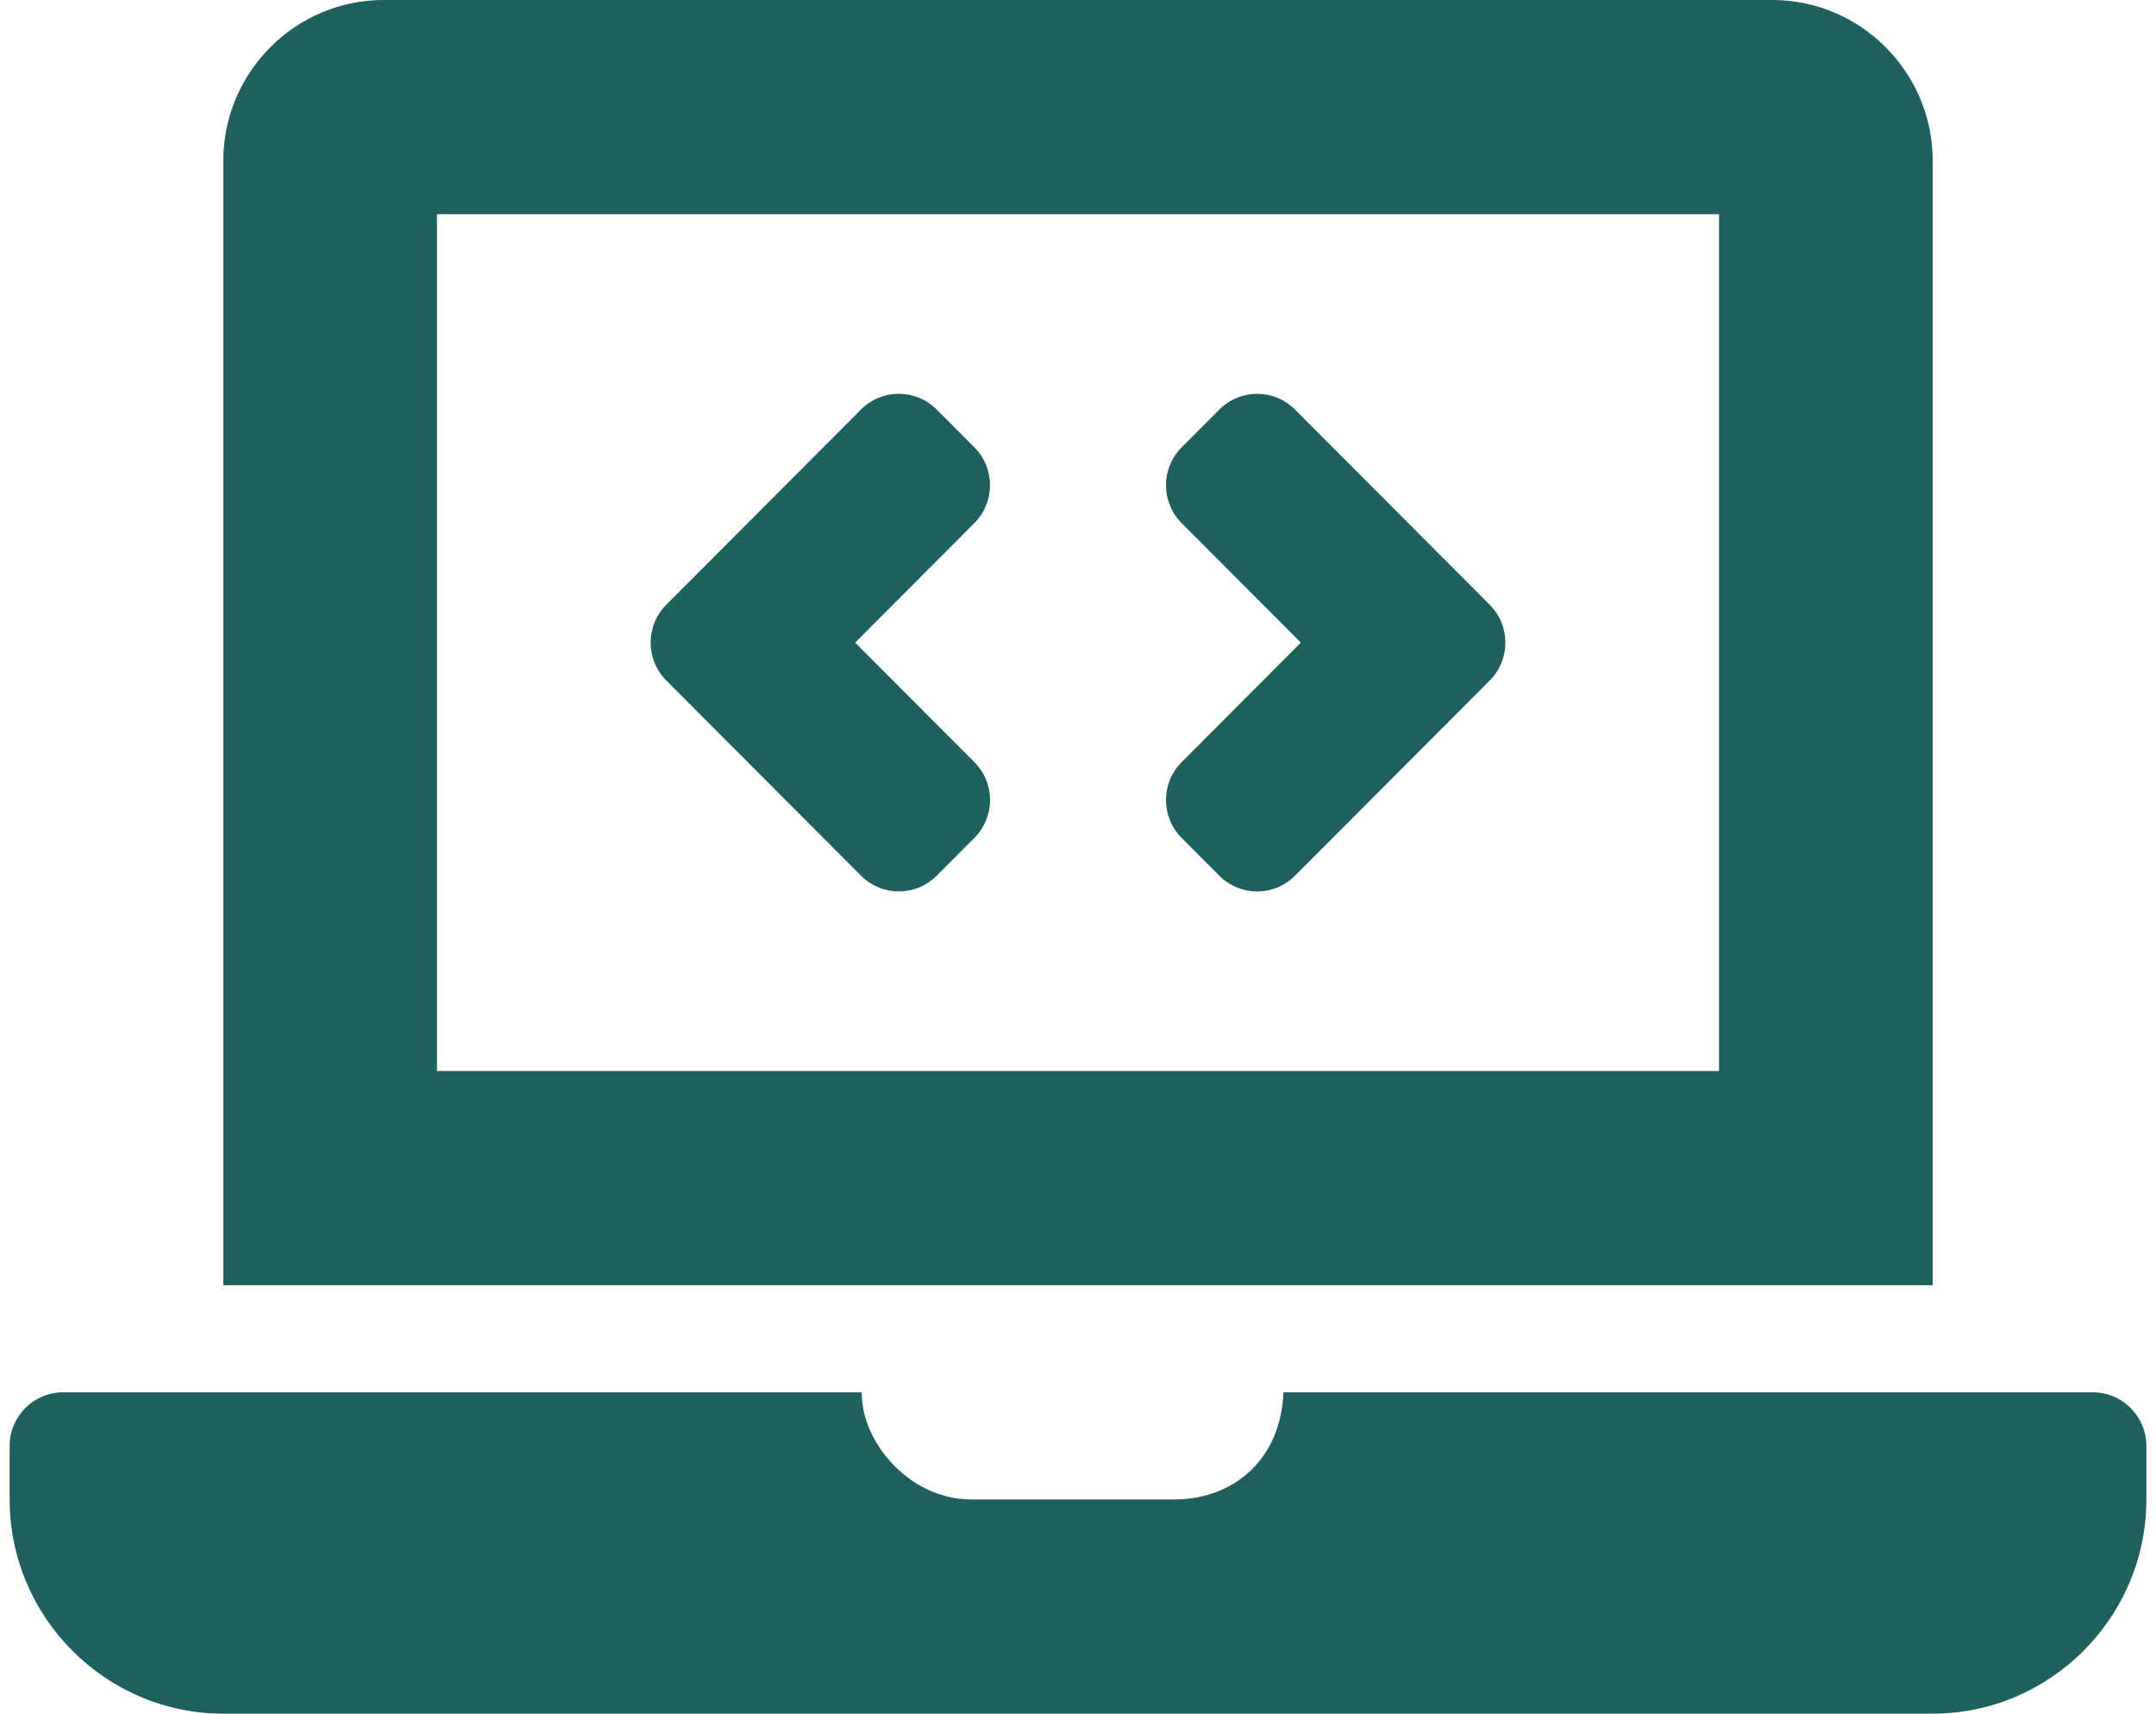
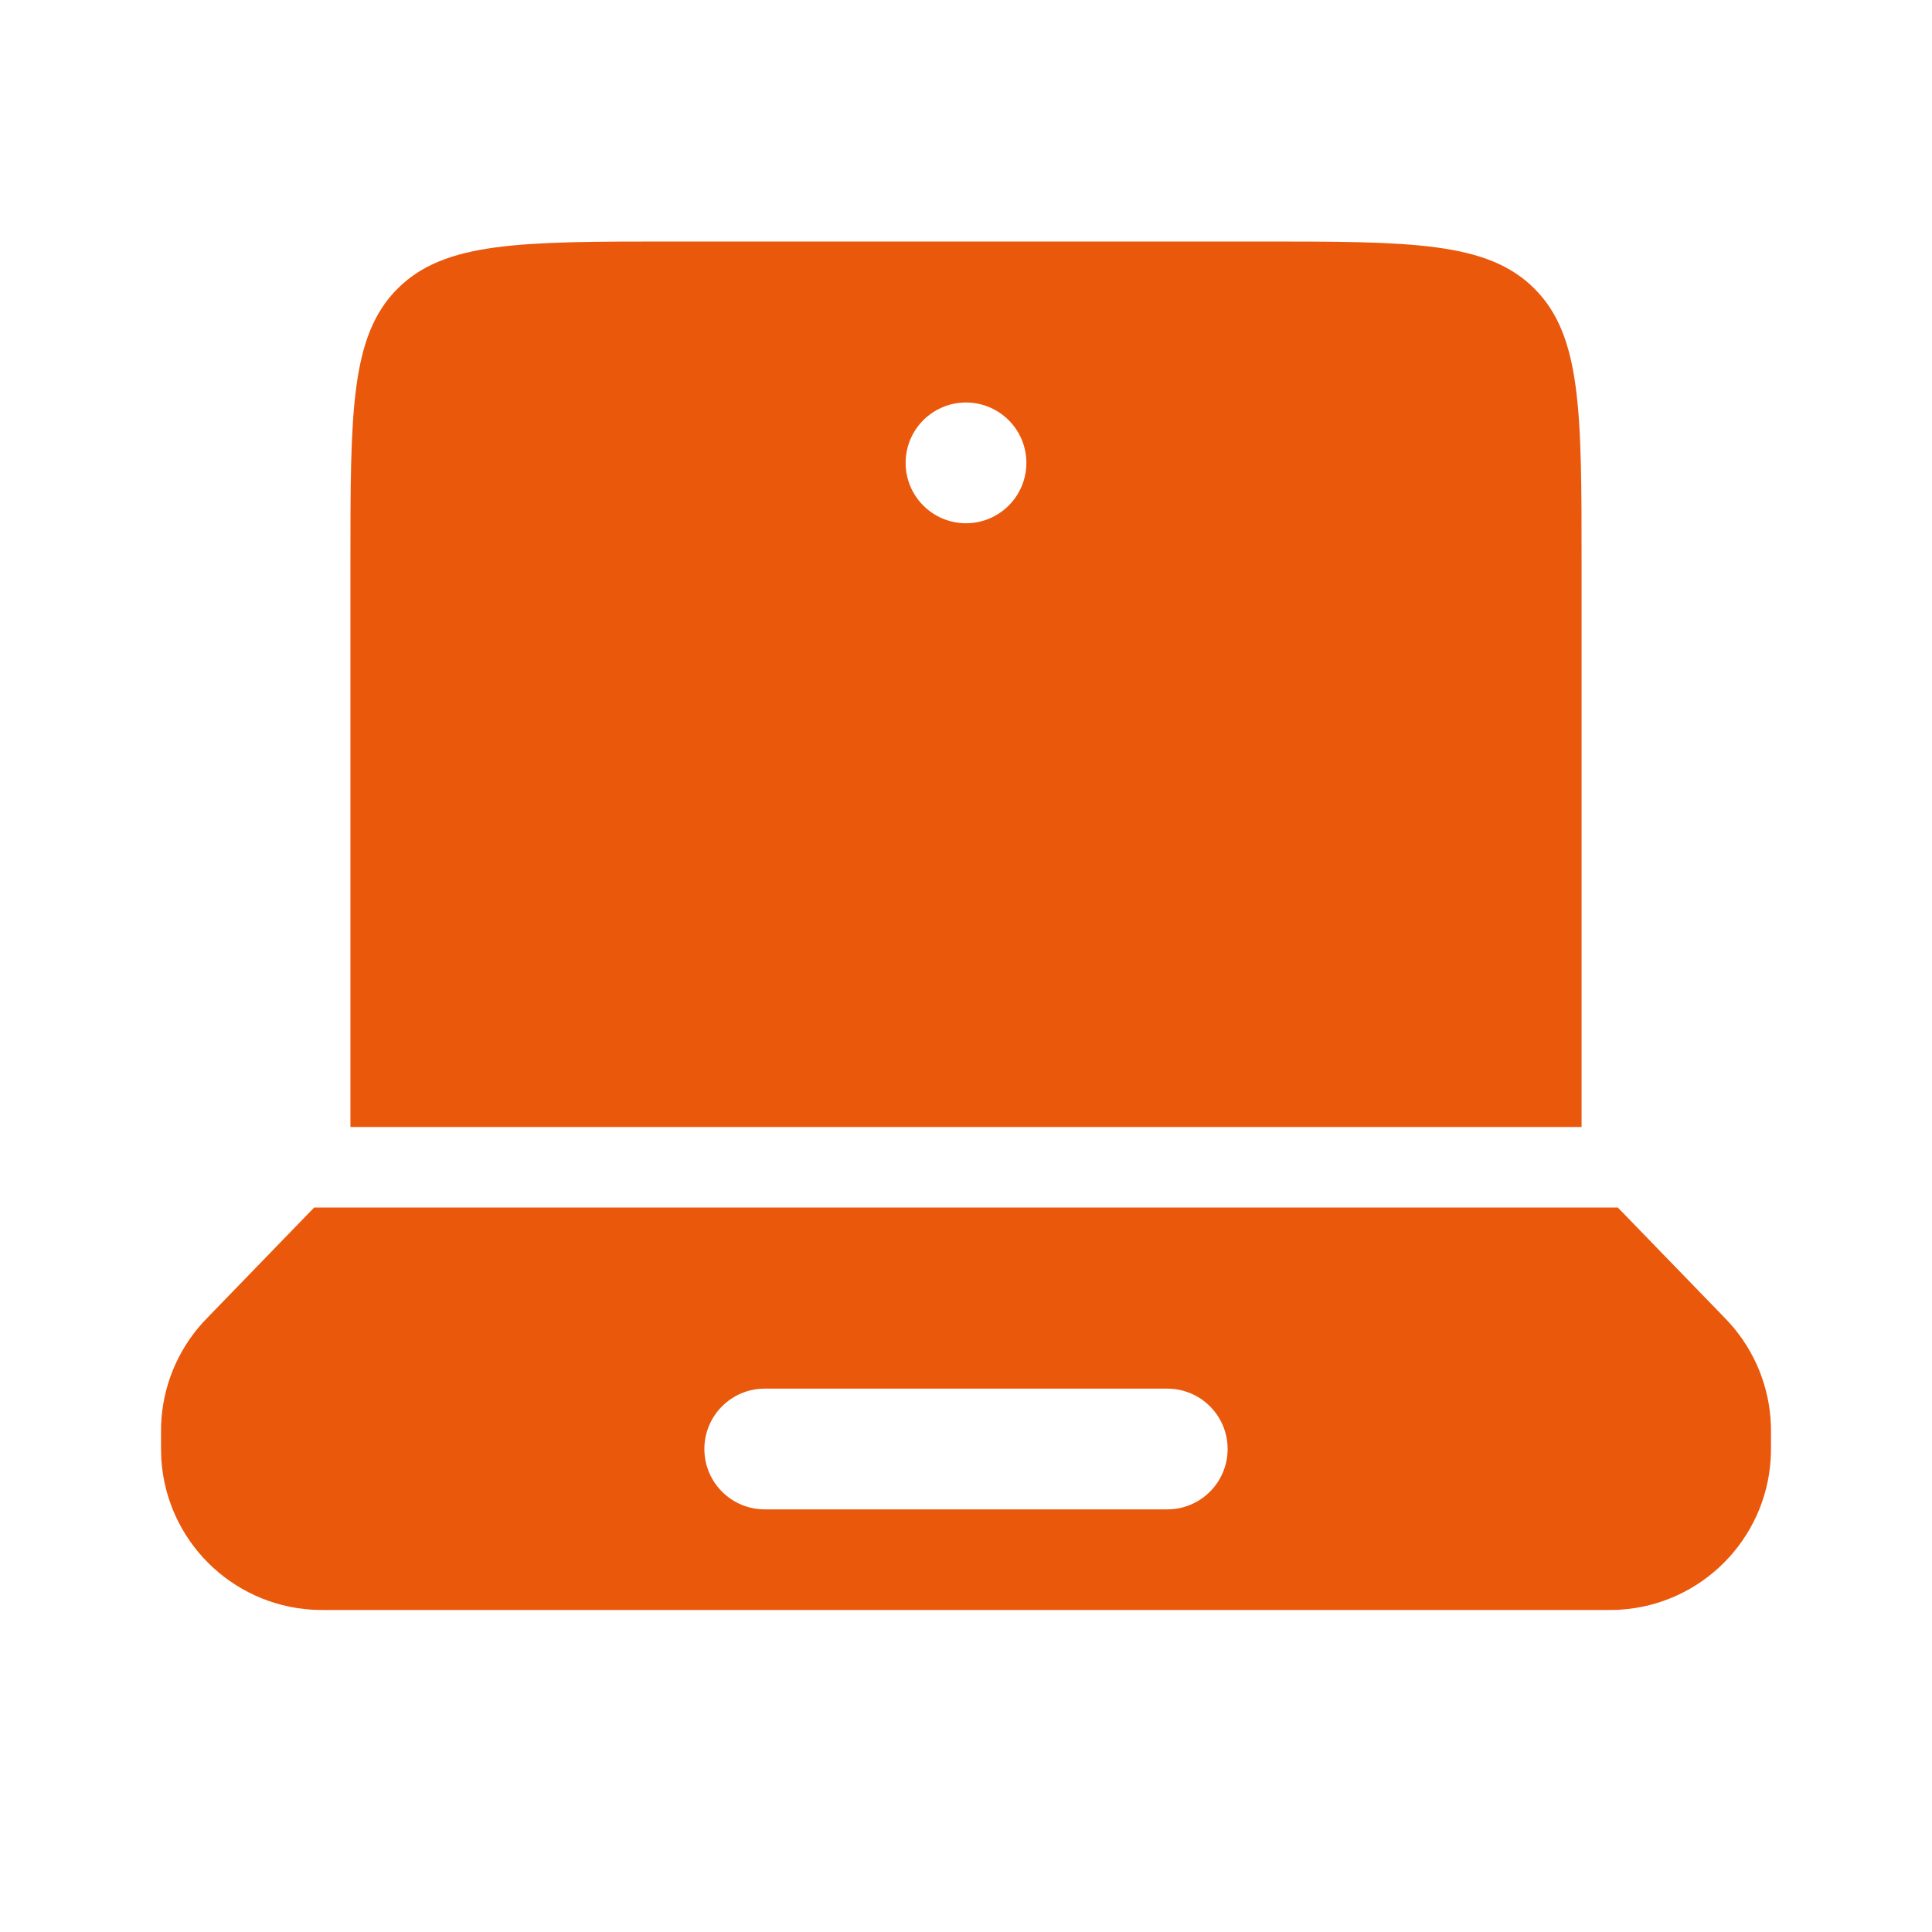
- <svg xmlns="http://www.w3.org/2000/svg" width="112" height="89" viewBox="0 0 112 89" fill="none">
-   <path d="M44.732 45.482C45.816 46.569 47.573 46.569 48.657 45.482L50.618 43.516C51.702 42.43 51.702 40.669 50.618 39.582L44.423 33.375L50.617 27.166C51.7 26.079 51.7 24.319 50.617 23.232L48.655 21.266C47.571 20.18 45.814 20.18 44.73 21.266L34.612 31.407C33.528 32.494 33.528 34.255 34.612 35.341L44.732 45.482ZM61.383 43.518L63.345 45.484C64.429 46.57 66.186 46.57 67.27 45.484L77.388 35.343C78.472 34.256 78.472 32.495 77.388 31.409L67.27 21.268C66.186 20.181 64.429 20.181 63.345 21.268L61.383 23.234C60.3 24.32 60.3 26.081 61.383 27.168L67.577 33.375L61.383 39.584C60.3 40.671 60.3 42.431 61.383 43.518ZM108.725 72.312H66.673C66.545 75.756 64.122 77.875 60.995 77.875H50.45C47.209 77.875 44.723 74.838 44.767 72.312H3.275C1.749 72.312 0.5 73.564 0.5 75.094V77.875C0.5 83.994 5.495 89 11.6 89H100.4C106.505 89 111.5 83.994 111.5 77.875V75.094C111.5 73.564 110.251 72.312 108.725 72.312ZM100.4 8.344C100.4 3.755 96.654 0 92.075 0H19.925C15.346 0 11.6 3.755 11.6 8.344V66.75H100.4V8.344ZM89.3 55.625H22.7V11.125H89.3V55.625Z" fill="#1E605E" />
+ <svg xmlns="http://www.w3.org/2000/svg" width="77" height="77" viewBox="0 0 77 77" fill="none">
+   <path fill-rule="evenodd" clip-rule="evenodd" d="M68.63 52.411C68.772 52.558 68.844 52.632 68.911 52.705C69.941 53.836 70.533 55.298 70.58 56.827C70.583 56.926 70.583 57.029 70.583 57.234C70.583 57.713 70.583 57.953 70.57 58.155C70.367 61.38 67.796 63.95 64.571 64.154C64.369 64.167 64.13 64.167 63.651 64.167H13.349C12.87 64.167 12.631 64.167 12.428 64.154C9.203 63.95 6.633 61.38 6.429 58.155C6.417 57.953 6.417 57.713 6.417 57.234C6.417 57.029 6.417 56.926 6.42 56.827C6.467 55.298 7.059 53.836 8.089 52.705C8.156 52.632 8.227 52.558 8.37 52.411L12.522 48.125H64.477L68.63 52.411ZM28.073 57.75C28.073 56.421 29.15 55.344 30.479 55.344H46.521C47.85 55.344 48.927 56.421 48.927 57.75C48.927 59.079 47.85 60.156 46.521 60.156H30.479C29.15 60.156 28.073 59.079 28.073 57.75Z" fill="#EA580C" />
+   <path fill-rule="evenodd" clip-rule="evenodd" d="M13.966 22.458C13.966 16.409 13.966 13.384 15.845 11.504C17.724 9.625 20.749 9.625 26.799 9.625H50.201C56.251 9.625 59.275 9.625 61.155 11.504C63.034 13.384 63.034 16.409 63.034 22.458V44.917H13.966V22.458ZM38.5 20.854C39.829 20.854 40.906 19.777 40.906 18.448C40.906 17.119 39.829 16.042 38.5 16.042C37.171 16.042 36.094 17.119 36.094 18.448C36.094 19.777 37.171 20.854 38.5 20.854Z" fill="#EA580C" />
</svg>
